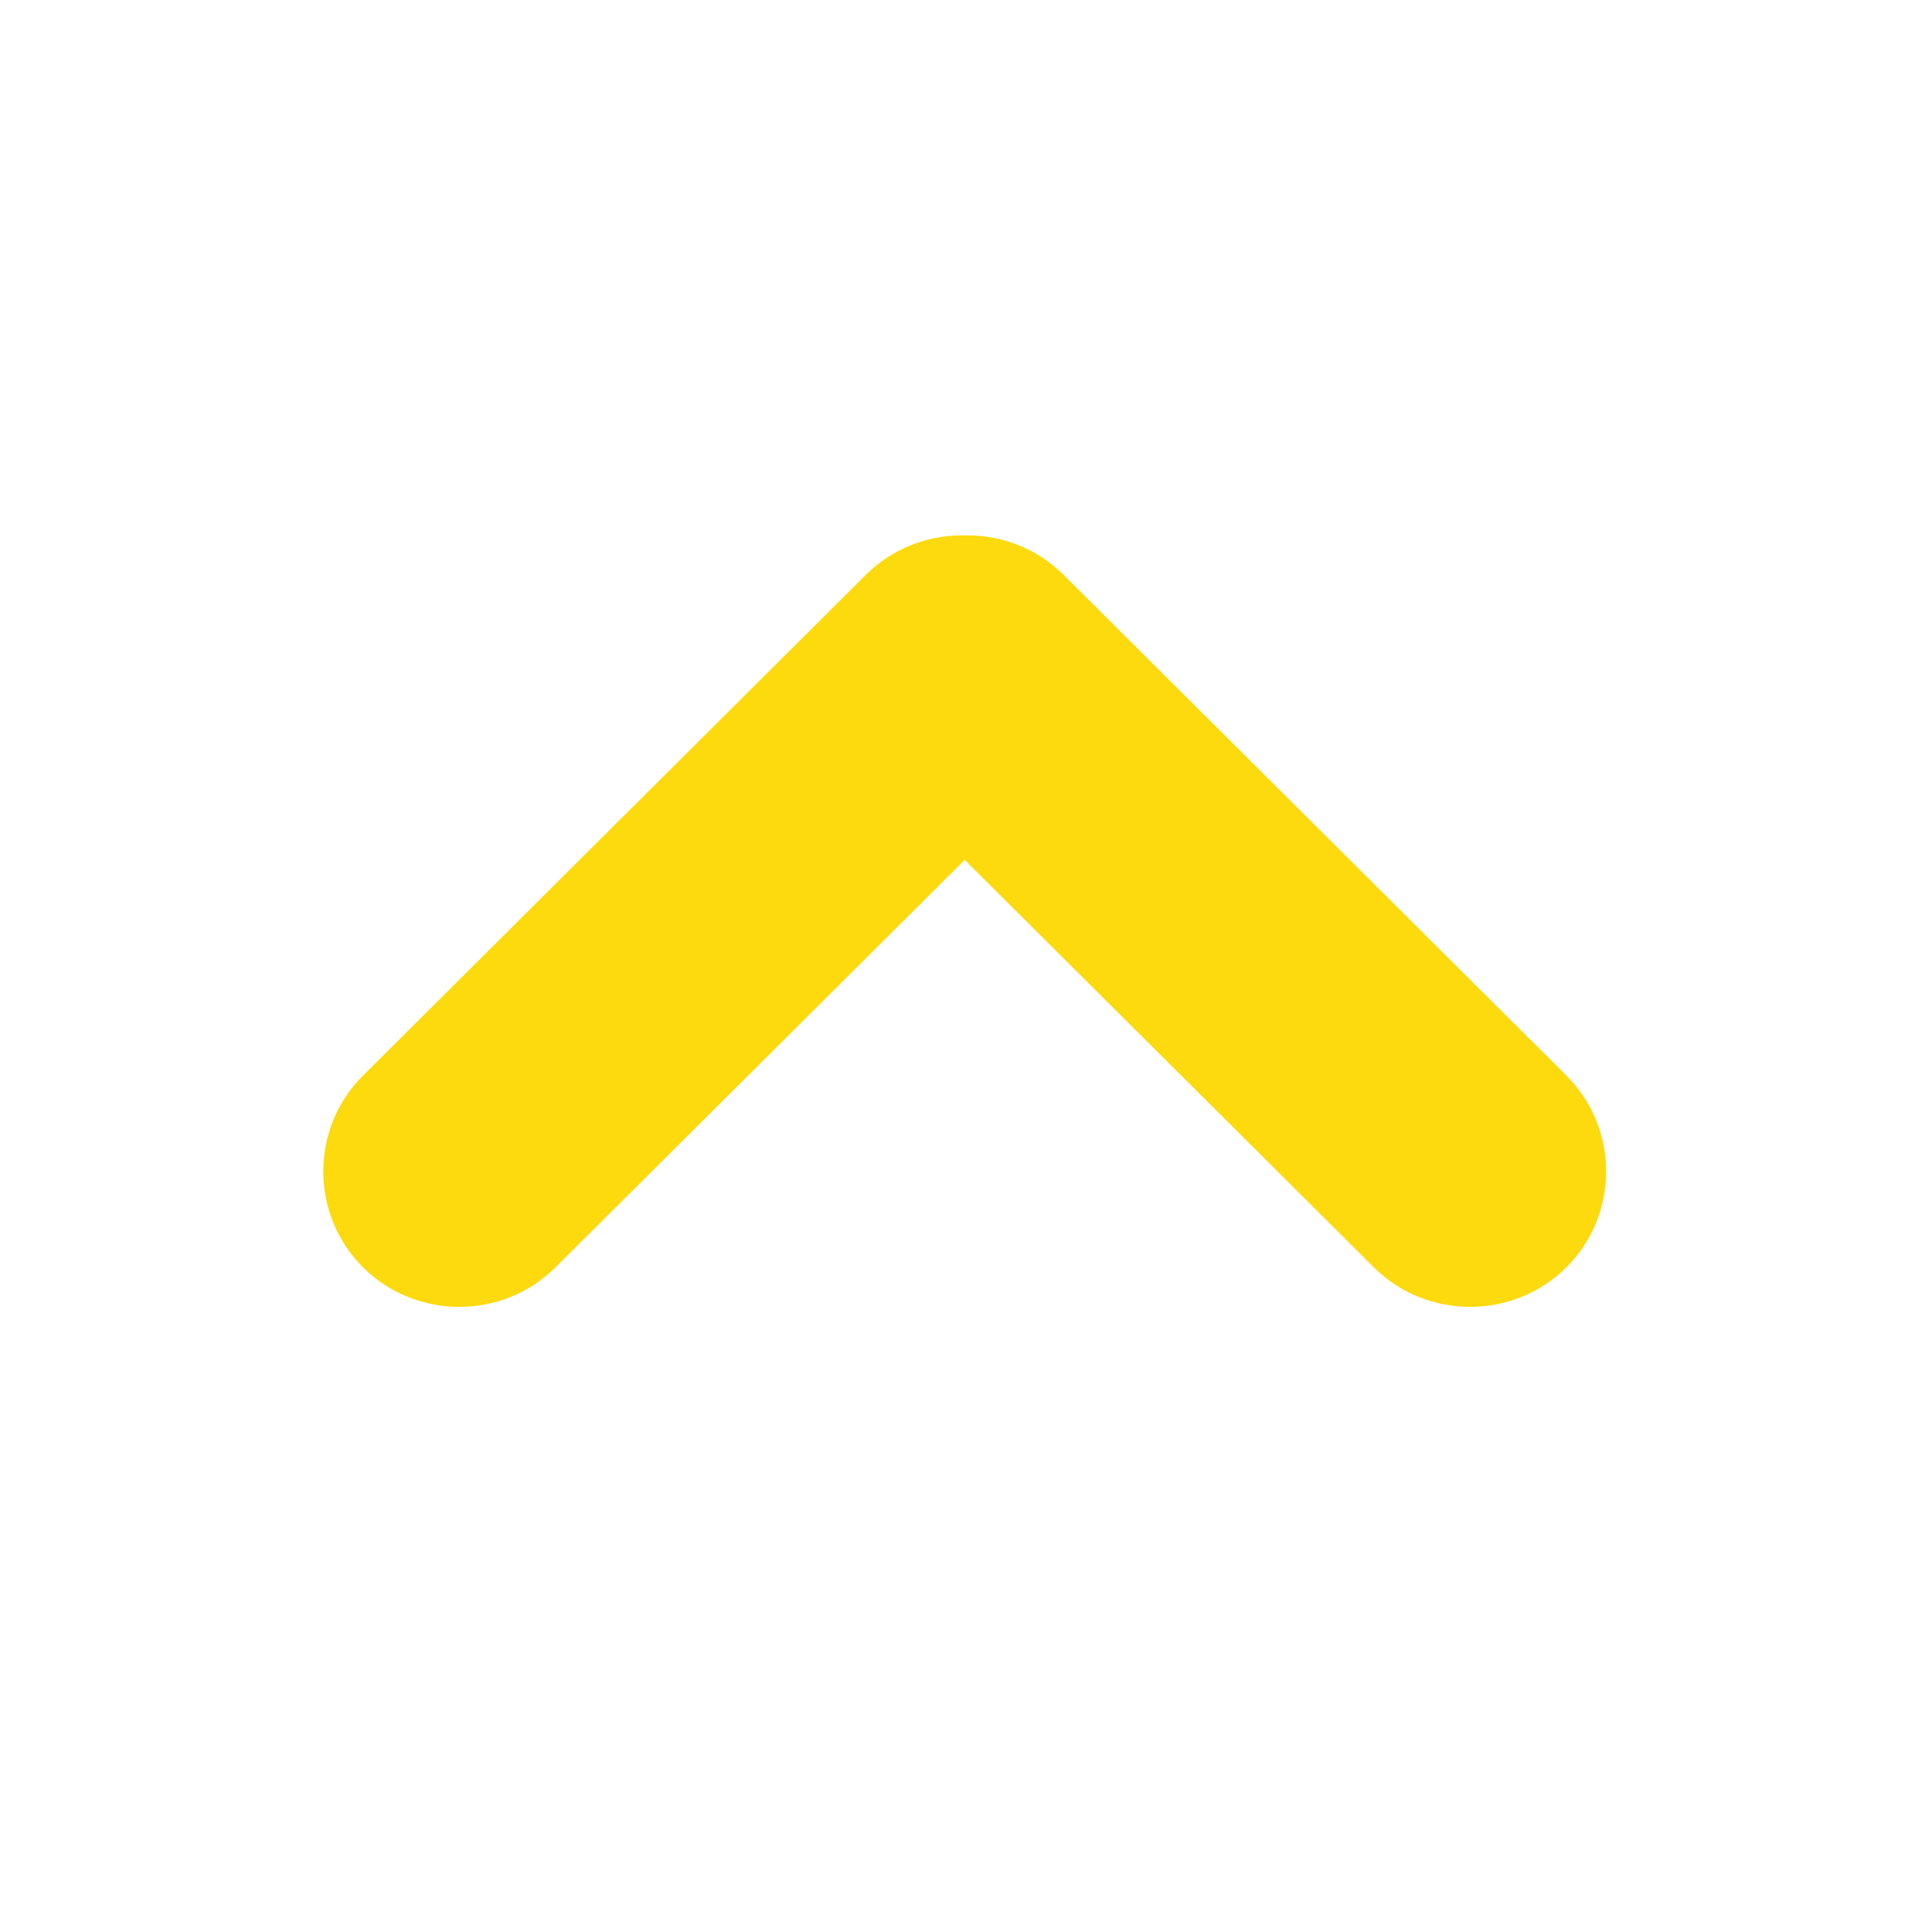
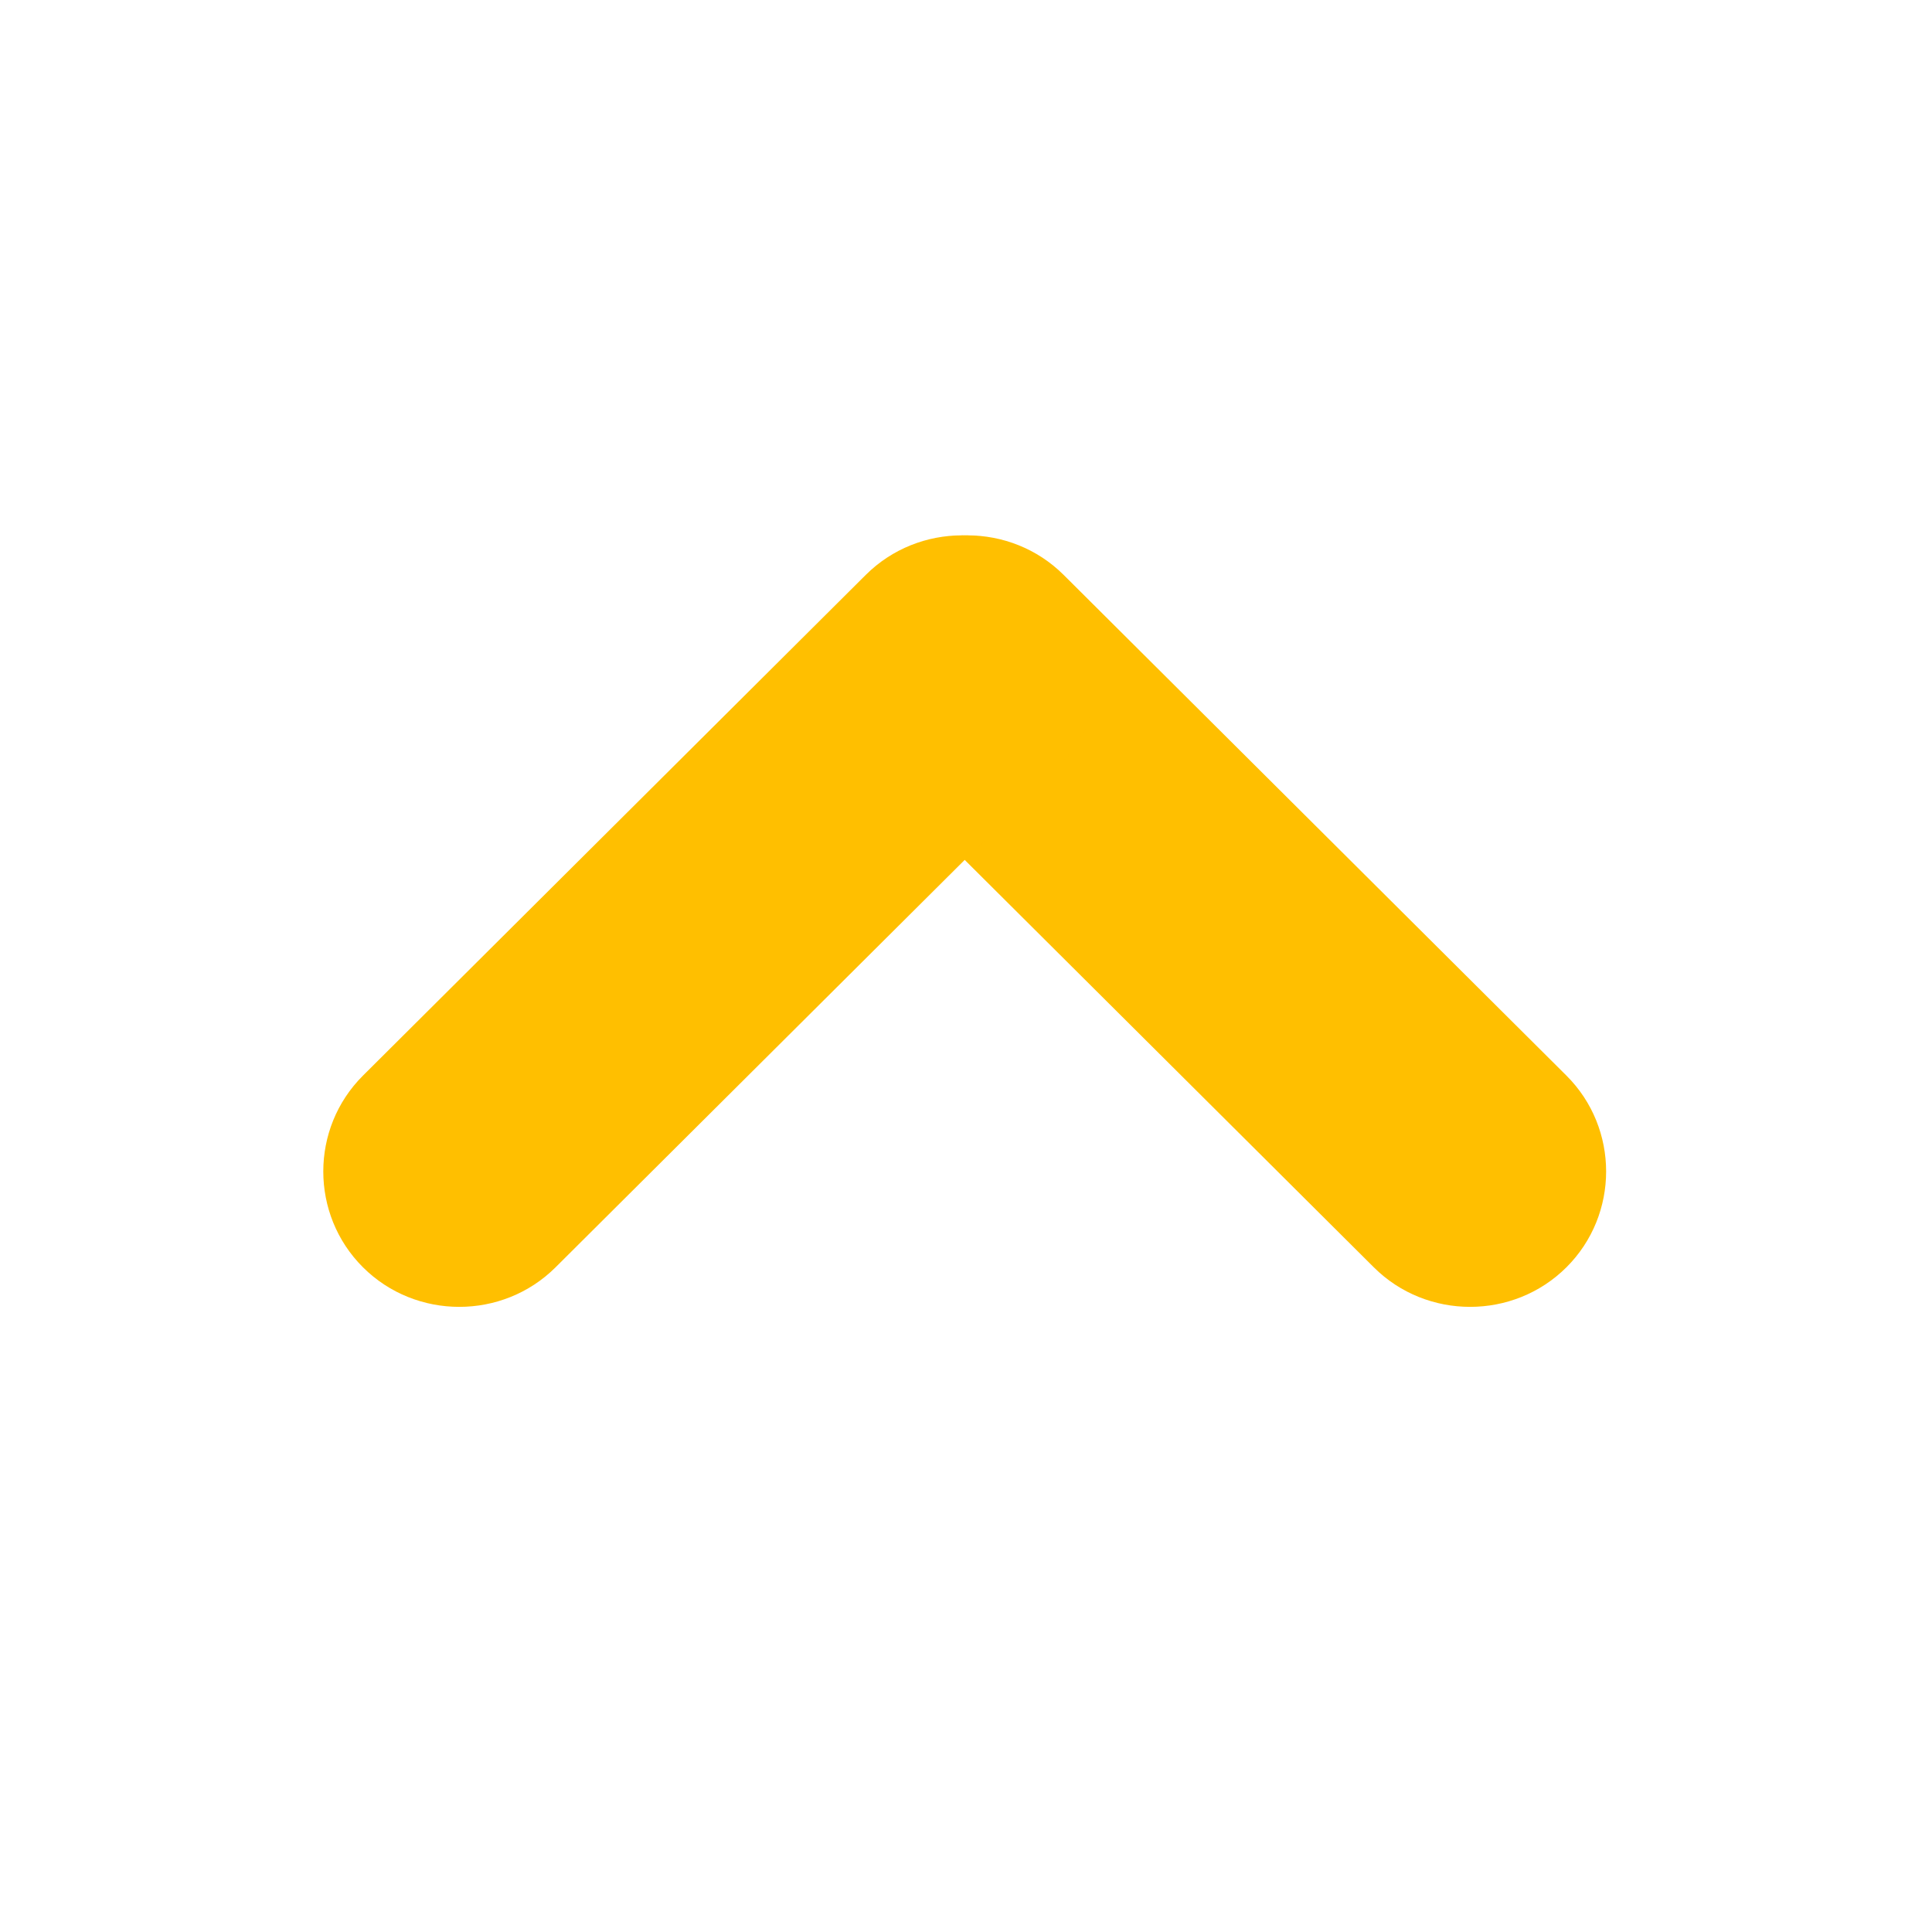
<svg xmlns="http://www.w3.org/2000/svg" version="1.1" id="Major" x="0px" y="0px" viewBox="0 0 64 64" enable-background="new 0 0 64 64" xml:space="preserve">
  <defs id="defs13" />
-   <g id="g19" transform="matrix(1.127624,0,0,1.122943,-4.033279,-13.66657)" style="fill:#fdda0d">
-     <path id="path6" d="m 49.593,49.556 v 0 c 1.556,-1.556 1.556,-4.101 0,-5.657 L 34.824,29.13 c -1.556,-1.556 -4.101,-1.556 -5.657,0 v 0 c -1.556,1.556 -1.556,4.101 0,5.657 l 14.769,14.769 c 1.555,1.555 4.101,1.555 5.657,0 z" style="fill:#fdda0d" />
-     <path id="path8" d="m 14.241,49.556 v 0 c -1.556,-1.556 -1.556,-4.101 0,-5.657 L 29.01,29.13 c 1.556,-1.556 4.101,-1.556 5.657,0 v 0 c 1.556,1.556 1.556,4.101 0,5.657 l -14.77,14.769 c -1.555,1.555 -4.101,1.555 -5.656,0 z" style="fill:#fdda0d" />
+   <g id="g19" transform="matrix(1.127624,0,0,1.122943,-4.033279,-13.66657)" style="fill:#ffbf00">
+     <path id="path6" d="m 49.593,49.556 v 0 c 1.556,-1.556 1.556,-4.101 0,-5.657 L 34.824,29.13 c -1.556,-1.556 -4.101,-1.556 -5.657,0 v 0 c -1.556,1.556 -1.556,4.101 0,5.657 l 14.769,14.769 c 1.555,1.555 4.101,1.555 5.657,0 z" style="fill:#ffbf00" />
+     <path id="path8" d="m 14.241,49.556 v 0 c -1.556,-1.556 -1.556,-4.101 0,-5.657 L 29.01,29.13 c 1.556,-1.556 4.101,-1.556 5.657,0 v 0 c 1.556,1.556 1.556,4.101 0,5.657 l -14.77,14.769 c -1.555,1.555 -4.101,1.555 -5.656,0 z" style="fill:#ffbf00" />
  </g>
</svg>
